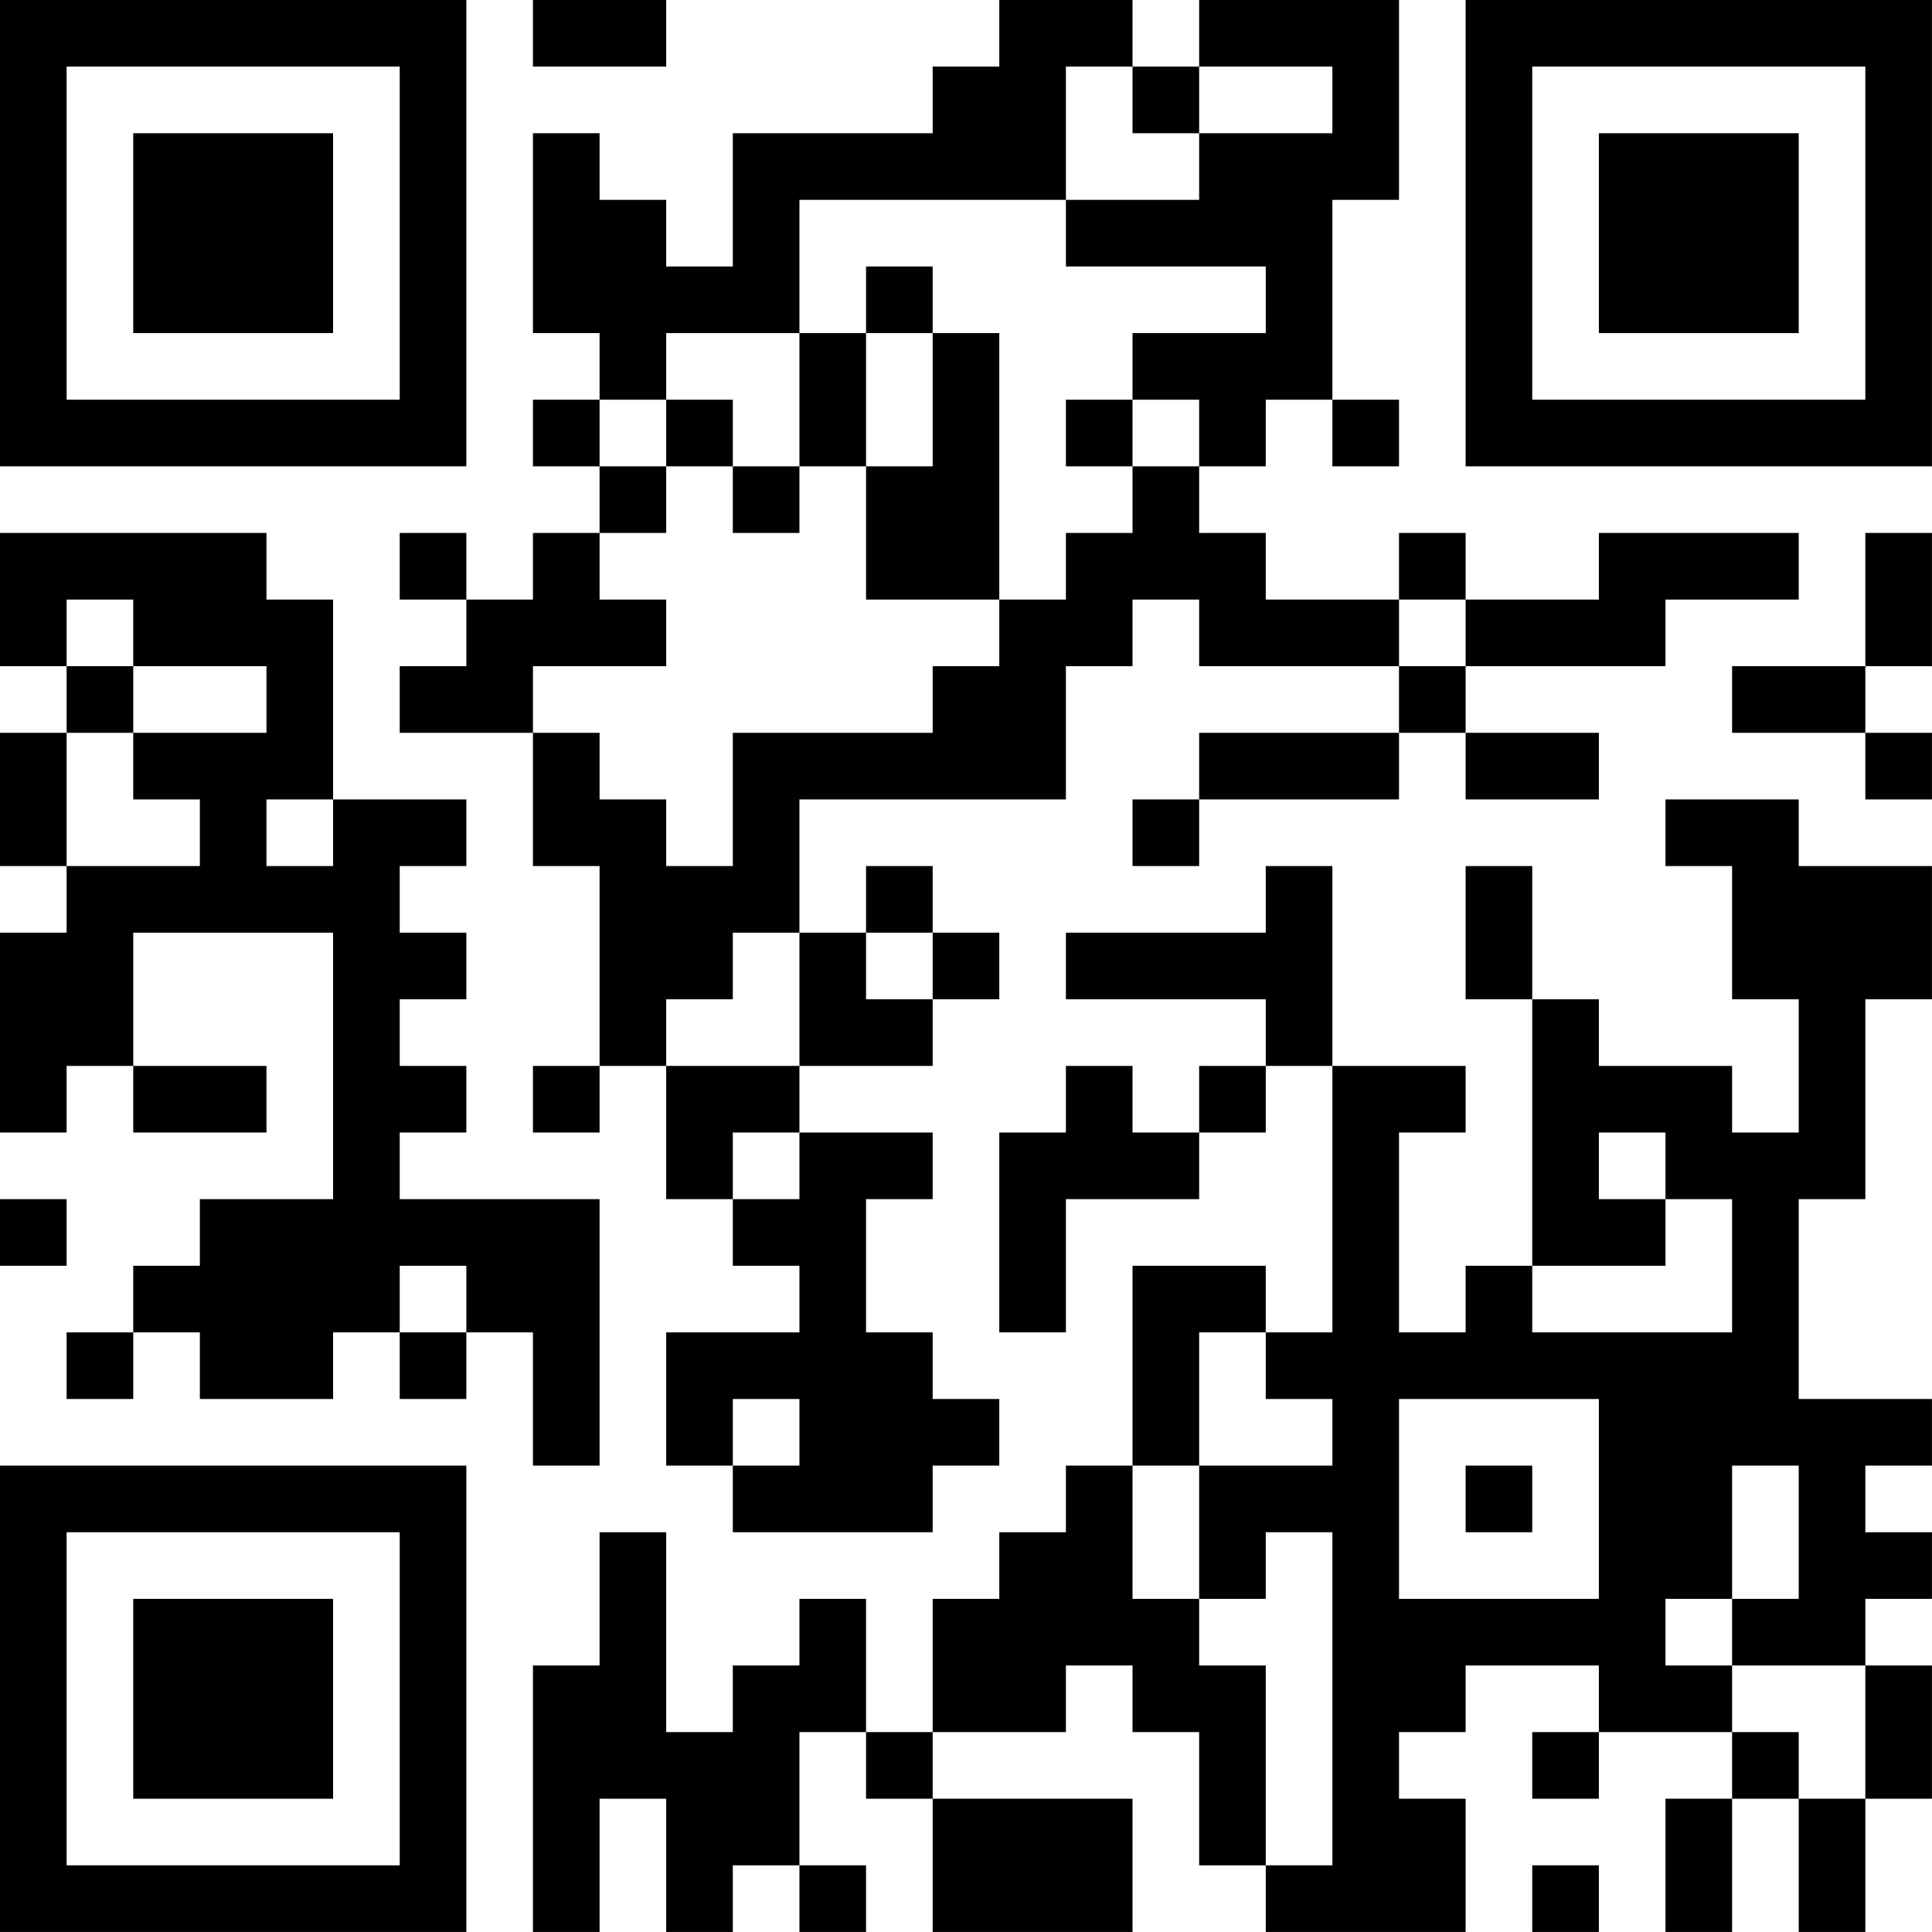
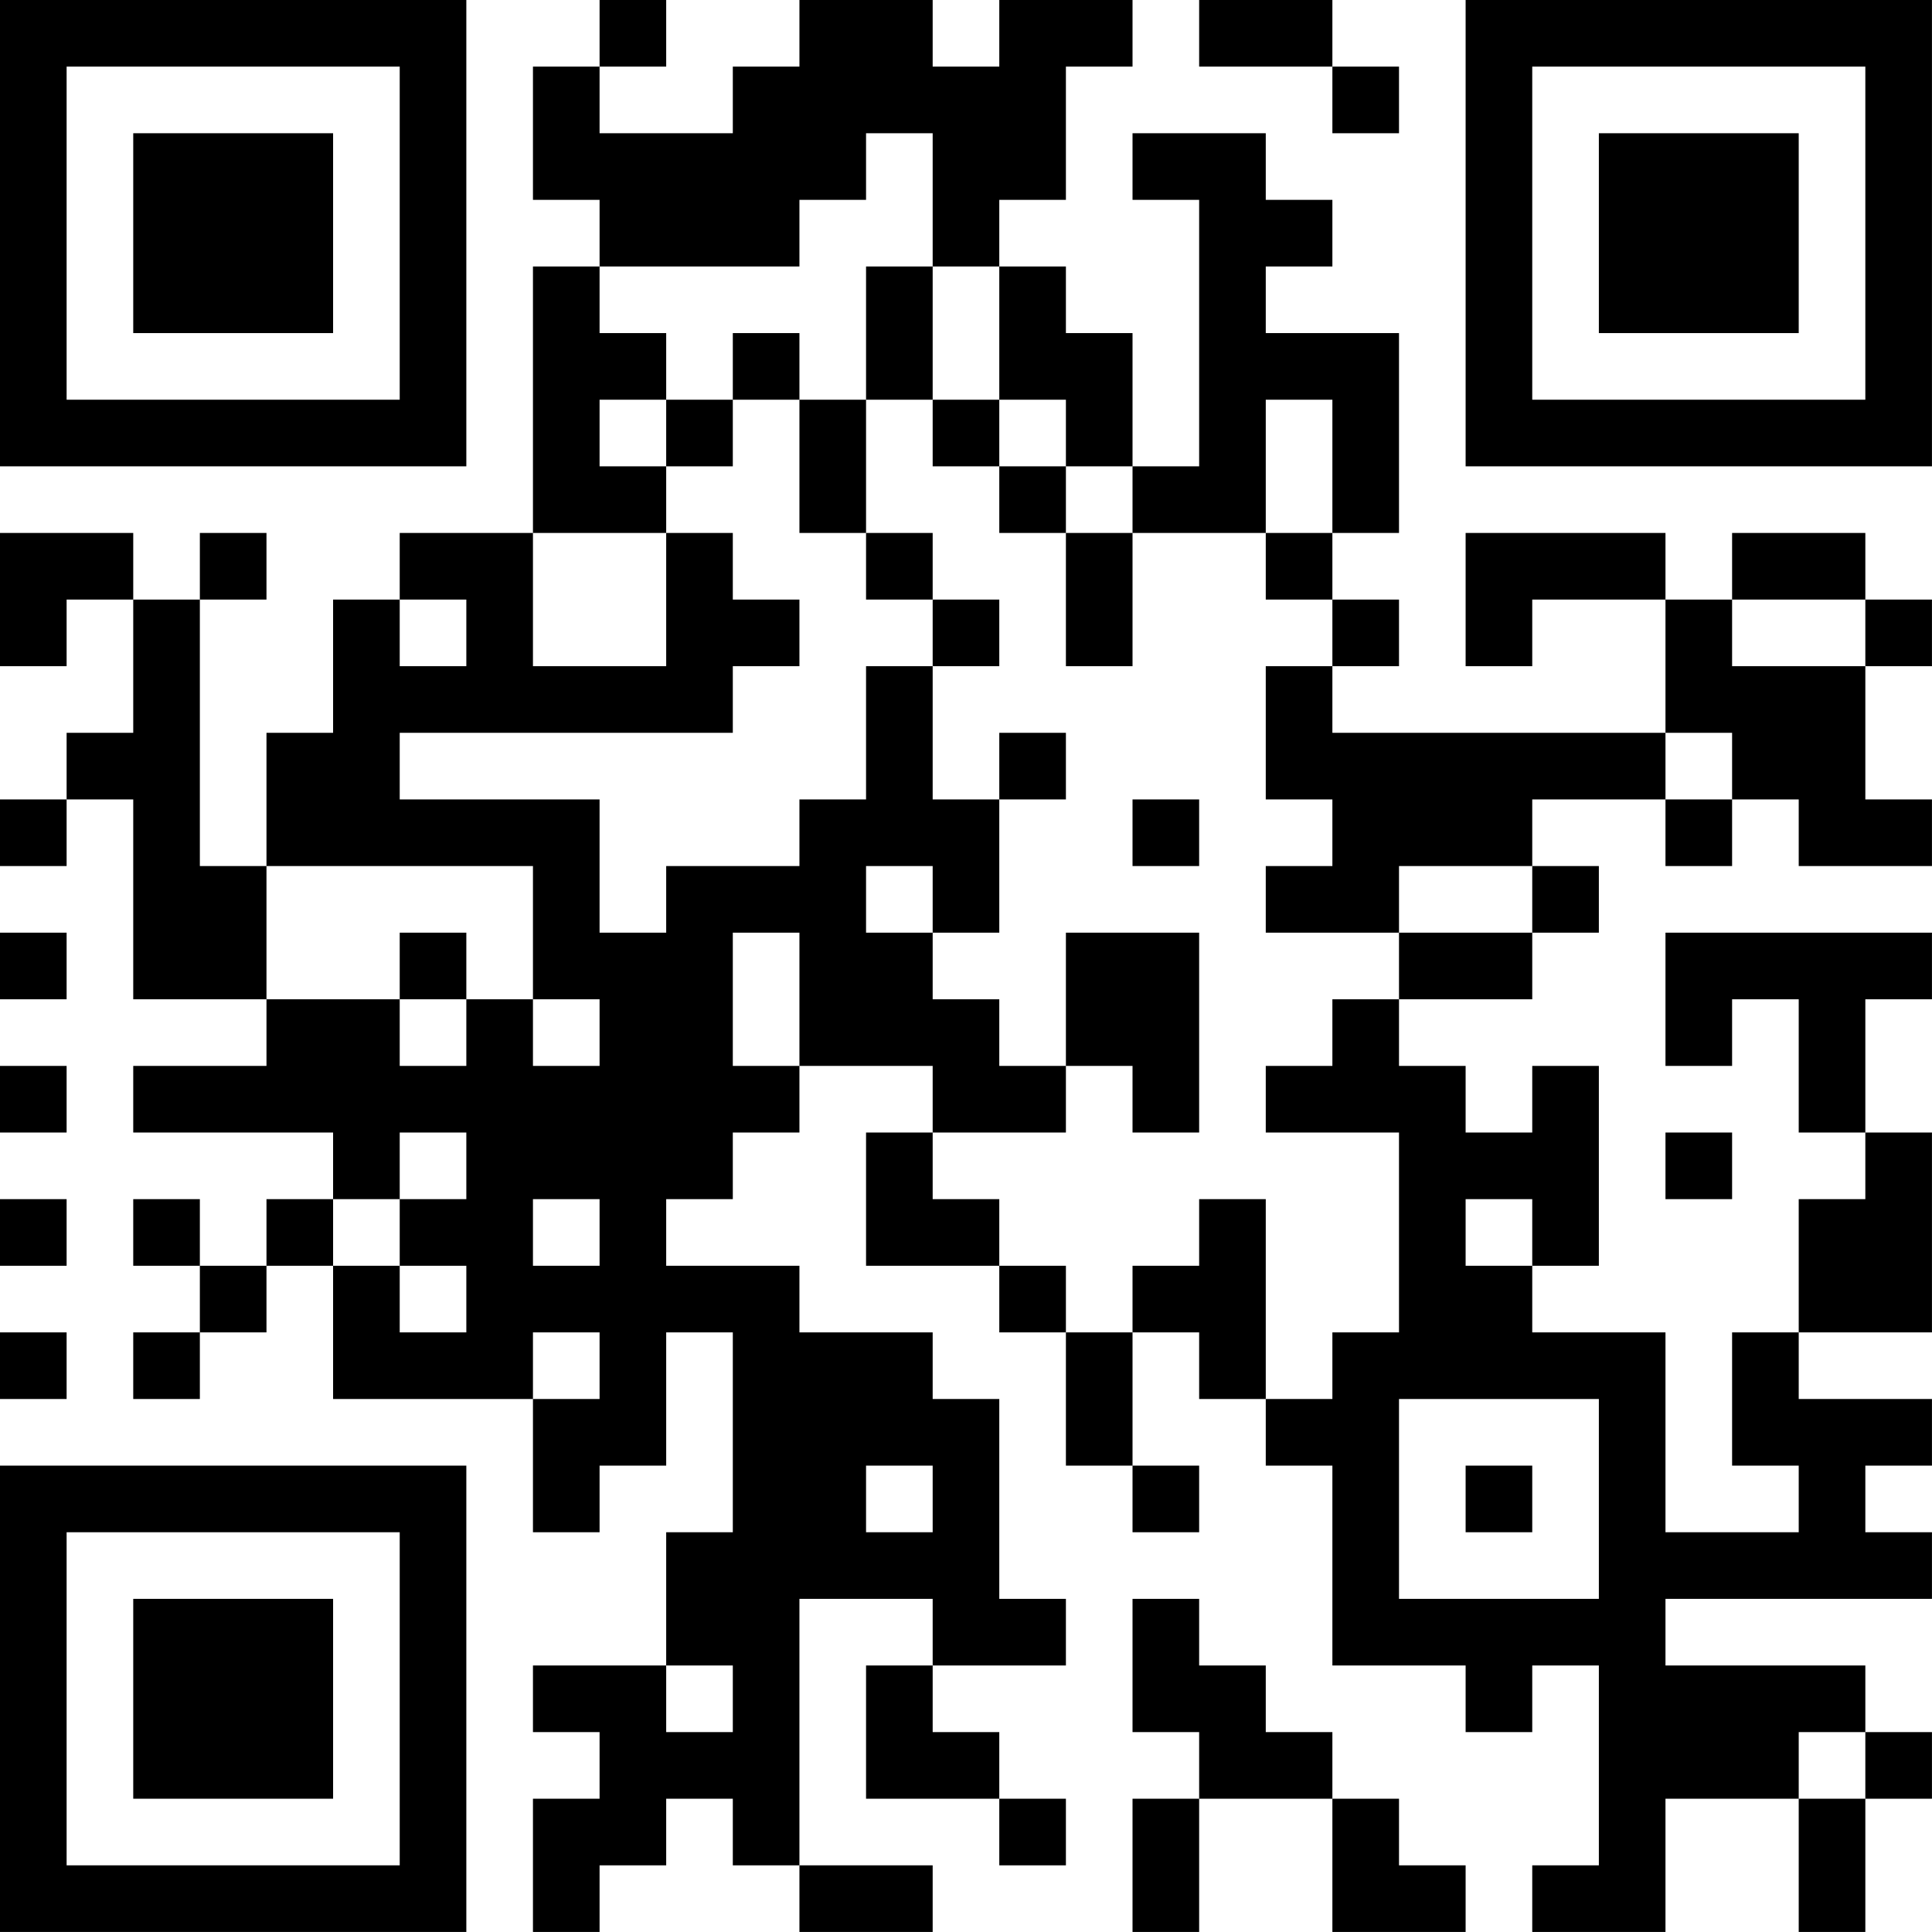
<svg xmlns="http://www.w3.org/2000/svg" version="1.1" width="500" height="500" viewBox="0 0 500 500">
  <rect x="0" y="0" width="500" height="500" fill="#ffffff" />
  <g transform="scale(17.241)">
    <g transform="translate(0,0)">
-       <path fill-rule="evenodd" d="M8 0L8 1L10 1L10 0ZM15 0L15 1L14 1L14 2L11 2L11 4L10 4L10 3L9 3L9 2L8 2L8 5L9 5L9 6L8 6L8 7L9 7L9 8L8 8L8 9L7 9L7 8L6 8L6 9L7 9L7 10L6 10L6 11L8 11L8 13L9 13L9 16L8 16L8 17L9 17L9 16L10 16L10 18L11 18L11 19L12 19L12 20L10 20L10 22L11 22L11 23L14 23L14 22L15 22L15 21L14 21L14 20L13 20L13 18L14 18L14 17L12 17L12 16L14 16L14 15L15 15L15 14L14 14L14 13L13 13L13 14L12 14L12 12L16 12L16 10L17 10L17 9L18 9L18 10L21 10L21 11L18 11L18 12L17 12L17 13L18 13L18 12L21 12L21 11L22 11L22 12L24 12L24 11L22 11L22 10L25 10L25 9L27 9L27 8L24 8L24 9L22 9L22 8L21 8L21 9L19 9L19 8L18 8L18 7L19 7L19 6L20 6L20 7L21 7L21 6L20 6L20 3L21 3L21 0L18 0L18 1L17 1L17 0ZM16 1L16 3L12 3L12 5L10 5L10 6L9 6L9 7L10 7L10 8L9 8L9 9L10 9L10 10L8 10L8 11L9 11L9 12L10 12L10 13L11 13L11 11L14 11L14 10L15 10L15 9L16 9L16 8L17 8L17 7L18 7L18 6L17 6L17 5L19 5L19 4L16 4L16 3L18 3L18 2L20 2L20 1L18 1L18 2L17 2L17 1ZM13 4L13 5L12 5L12 7L11 7L11 6L10 6L10 7L11 7L11 8L12 8L12 7L13 7L13 9L15 9L15 5L14 5L14 4ZM13 5L13 7L14 7L14 5ZM16 6L16 7L17 7L17 6ZM0 8L0 10L1 10L1 11L0 11L0 13L1 13L1 14L0 14L0 17L1 17L1 16L2 16L2 17L4 17L4 16L2 16L2 14L5 14L5 18L3 18L3 19L2 19L2 20L1 20L1 21L2 21L2 20L3 20L3 21L5 21L5 20L6 20L6 21L7 21L7 20L8 20L8 22L9 22L9 18L6 18L6 17L7 17L7 16L6 16L6 15L7 15L7 14L6 14L6 13L7 13L7 12L5 12L5 9L4 9L4 8ZM28 8L28 10L26 10L26 11L28 11L28 12L29 12L29 11L28 11L28 10L29 10L29 8ZM1 9L1 10L2 10L2 11L1 11L1 13L3 13L3 12L2 12L2 11L4 11L4 10L2 10L2 9ZM21 9L21 10L22 10L22 9ZM4 12L4 13L5 13L5 12ZM25 12L25 13L26 13L26 15L27 15L27 17L26 17L26 16L24 16L24 15L23 15L23 13L22 13L22 15L23 15L23 19L22 19L22 20L21 20L21 17L22 17L22 16L20 16L20 13L19 13L19 14L16 14L16 15L19 15L19 16L18 16L18 17L17 17L17 16L16 16L16 17L15 17L15 20L16 20L16 18L18 18L18 17L19 17L19 16L20 16L20 20L19 20L19 19L17 19L17 22L16 22L16 23L15 23L15 24L14 24L14 26L13 26L13 24L12 24L12 25L11 25L11 26L10 26L10 23L9 23L9 25L8 25L8 29L9 29L9 27L10 27L10 29L11 29L11 28L12 28L12 29L13 29L13 28L12 28L12 26L13 26L13 27L14 27L14 29L17 29L17 27L14 27L14 26L16 26L16 25L17 25L17 26L18 26L18 28L19 28L19 29L22 29L22 27L21 27L21 26L22 26L22 25L24 25L24 26L23 26L23 27L24 27L24 26L26 26L26 27L25 27L25 29L26 29L26 27L27 27L27 29L28 29L28 27L29 27L29 25L28 25L28 24L29 24L29 23L28 23L28 22L29 22L29 21L27 21L27 18L28 18L28 15L29 15L29 13L27 13L27 12ZM11 14L11 15L10 15L10 16L12 16L12 14ZM13 14L13 15L14 15L14 14ZM11 17L11 18L12 18L12 17ZM24 17L24 18L25 18L25 19L23 19L23 20L26 20L26 18L25 18L25 17ZM0 18L0 19L1 19L1 18ZM6 19L6 20L7 20L7 19ZM18 20L18 22L17 22L17 24L18 24L18 25L19 25L19 28L20 28L20 23L19 23L19 24L18 24L18 22L20 22L20 21L19 21L19 20ZM11 21L11 22L12 22L12 21ZM21 21L21 24L24 24L24 21ZM22 22L22 23L23 23L23 22ZM26 22L26 24L25 24L25 25L26 25L26 26L27 26L27 27L28 27L28 25L26 25L26 24L27 24L27 22ZM23 28L23 29L24 29L24 28ZM0 0L0 7L7 7L7 0ZM1 1L1 6L6 6L6 1ZM2 2L2 5L5 5L5 2ZM22 0L22 7L29 7L29 0ZM23 1L23 6L28 6L28 1ZM24 2L24 5L27 5L27 2ZM0 22L0 29L7 29L7 22ZM1 23L1 28L6 28L6 23ZM2 24L2 27L5 27L5 24Z" fill="#000000" />
+       <path fill-rule="evenodd" d="M9 0L9 1L8 1L8 3L9 3L9 4L8 4L8 8L6 8L6 9L5 9L5 11L4 11L4 13L3 13L3 9L4 9L4 8L3 8L3 9L2 9L2 8L0 8L0 10L1 10L1 9L2 9L2 11L1 11L1 12L0 12L0 13L1 13L1 12L2 12L2 15L4 15L4 16L2 16L2 17L5 17L5 18L4 18L4 19L3 19L3 18L2 18L2 19L3 19L3 20L2 20L2 21L3 21L3 20L4 20L4 19L5 19L5 21L8 21L8 23L9 23L9 22L10 22L10 20L11 20L11 23L10 23L10 25L8 25L8 26L9 26L9 27L8 27L8 29L9 29L9 28L10 28L10 27L11 27L11 28L12 28L12 29L14 29L14 28L12 28L12 24L14 24L14 25L13 25L13 27L15 27L15 28L16 28L16 27L15 27L15 26L14 26L14 25L16 25L16 24L15 24L15 21L14 21L14 20L12 20L12 19L10 19L10 18L11 18L11 17L12 17L12 16L14 16L14 17L13 17L13 19L15 19L15 20L16 20L16 22L17 22L17 23L18 23L18 22L17 22L17 20L18 20L18 21L19 21L19 22L20 22L20 25L22 25L22 26L23 26L23 25L24 25L24 28L23 28L23 29L25 29L25 27L27 27L27 29L28 29L28 27L29 27L29 26L28 26L28 25L25 25L25 24L29 24L29 23L28 23L28 22L29 22L29 21L27 21L27 20L29 20L29 17L28 17L28 15L29 15L29 14L25 14L25 16L26 16L26 15L27 15L27 17L28 17L28 18L27 18L27 20L26 20L26 22L27 22L27 23L25 23L25 20L23 20L23 19L24 19L24 16L23 16L23 17L22 17L22 16L21 16L21 15L23 15L23 14L24 14L24 13L23 13L23 12L25 12L25 13L26 13L26 12L27 12L27 13L29 13L29 12L28 12L28 10L29 10L29 9L28 9L28 8L26 8L26 9L25 9L25 8L22 8L22 10L23 10L23 9L25 9L25 11L20 11L20 10L21 10L21 9L20 9L20 8L21 8L21 5L19 5L19 4L20 4L20 3L19 3L19 2L17 2L17 3L18 3L18 7L17 7L17 5L16 5L16 4L15 4L15 3L16 3L16 1L17 1L17 0L15 0L15 1L14 1L14 0L12 0L12 1L11 1L11 2L9 2L9 1L10 1L10 0ZM18 0L18 1L20 1L20 2L21 2L21 1L20 1L20 0ZM13 2L13 3L12 3L12 4L9 4L9 5L10 5L10 6L9 6L9 7L10 7L10 8L8 8L8 10L10 10L10 8L11 8L11 9L12 9L12 10L11 10L11 11L6 11L6 12L9 12L9 14L10 14L10 13L12 13L12 12L13 12L13 10L14 10L14 12L15 12L15 14L14 14L14 13L13 13L13 14L14 14L14 15L15 15L15 16L16 16L16 17L14 17L14 18L15 18L15 19L16 19L16 20L17 20L17 19L18 19L18 18L19 18L19 21L20 21L20 20L21 20L21 17L19 17L19 16L20 16L20 15L21 15L21 14L23 14L23 13L21 13L21 14L19 14L19 13L20 13L20 12L19 12L19 10L20 10L20 9L19 9L19 8L20 8L20 6L19 6L19 8L17 8L17 7L16 7L16 6L15 6L15 4L14 4L14 2ZM13 4L13 6L12 6L12 5L11 5L11 6L10 6L10 7L11 7L11 6L12 6L12 8L13 8L13 9L14 9L14 10L15 10L15 9L14 9L14 8L13 8L13 6L14 6L14 7L15 7L15 8L16 8L16 10L17 10L17 8L16 8L16 7L15 7L15 6L14 6L14 4ZM6 9L6 10L7 10L7 9ZM26 9L26 10L28 10L28 9ZM15 11L15 12L16 12L16 11ZM25 11L25 12L26 12L26 11ZM17 12L17 13L18 13L18 12ZM4 13L4 15L6 15L6 16L7 16L7 15L8 15L8 16L9 16L9 15L8 15L8 13ZM0 14L0 15L1 15L1 14ZM6 14L6 15L7 15L7 14ZM11 14L11 16L12 16L12 14ZM16 14L16 16L17 16L17 17L18 17L18 14ZM0 16L0 17L1 17L1 16ZM6 17L6 18L5 18L5 19L6 19L6 20L7 20L7 19L6 19L6 18L7 18L7 17ZM25 17L25 18L26 18L26 17ZM0 18L0 19L1 19L1 18ZM8 18L8 19L9 19L9 18ZM22 18L22 19L23 19L23 18ZM0 20L0 21L1 21L1 20ZM8 20L8 21L9 21L9 20ZM21 21L21 24L24 24L24 21ZM13 22L13 23L14 23L14 22ZM22 22L22 23L23 23L23 22ZM17 24L17 26L18 26L18 27L17 27L17 29L18 29L18 27L20 27L20 29L22 29L22 28L21 28L21 27L20 27L20 26L19 26L19 25L18 25L18 24ZM10 25L10 26L11 26L11 25ZM27 26L27 27L28 27L28 26ZM0 0L0 7L7 7L7 0ZM1 1L1 6L6 6L6 1ZM2 2L2 5L5 5L5 2ZM22 0L22 7L29 7L29 0ZM23 1L23 6L28 6L28 1ZM24 2L24 5L27 5L27 2ZM0 22L0 29L7 29L7 22ZM1 23L1 28L6 28L6 23ZM2 24L2 27L5 27L5 24Z" fill="#000000" />
    </g>
  </g>
</svg>
